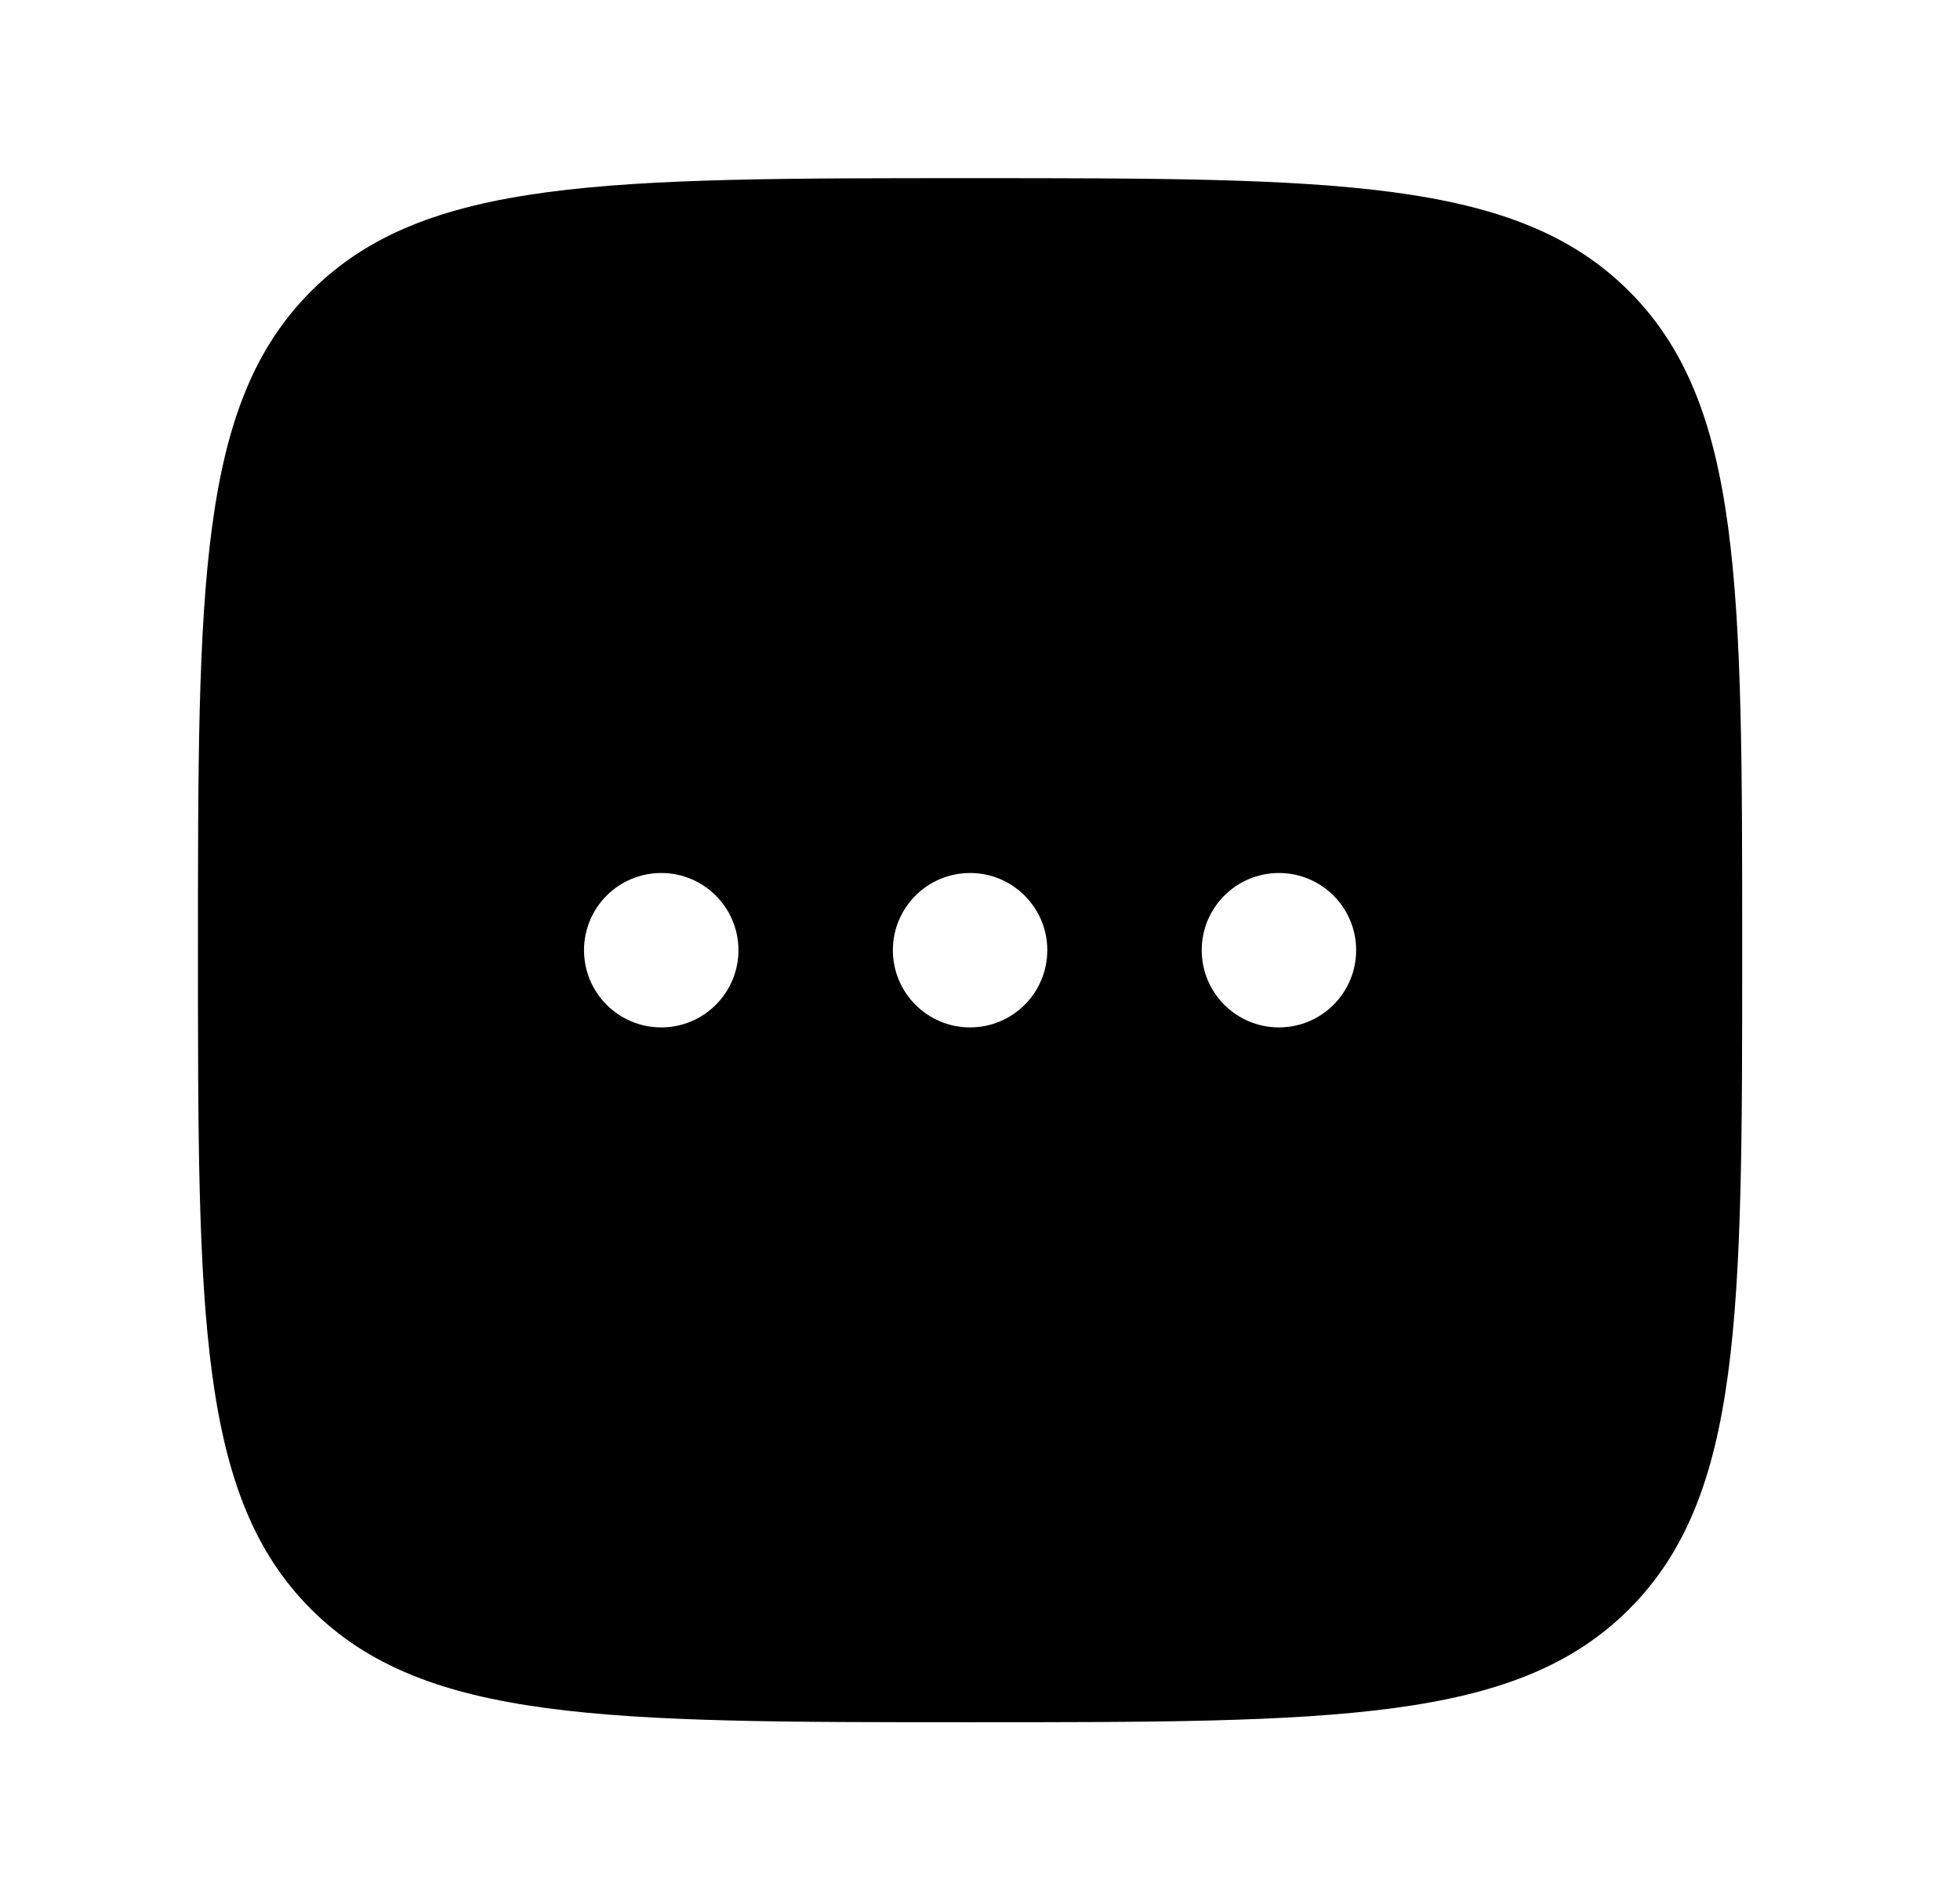
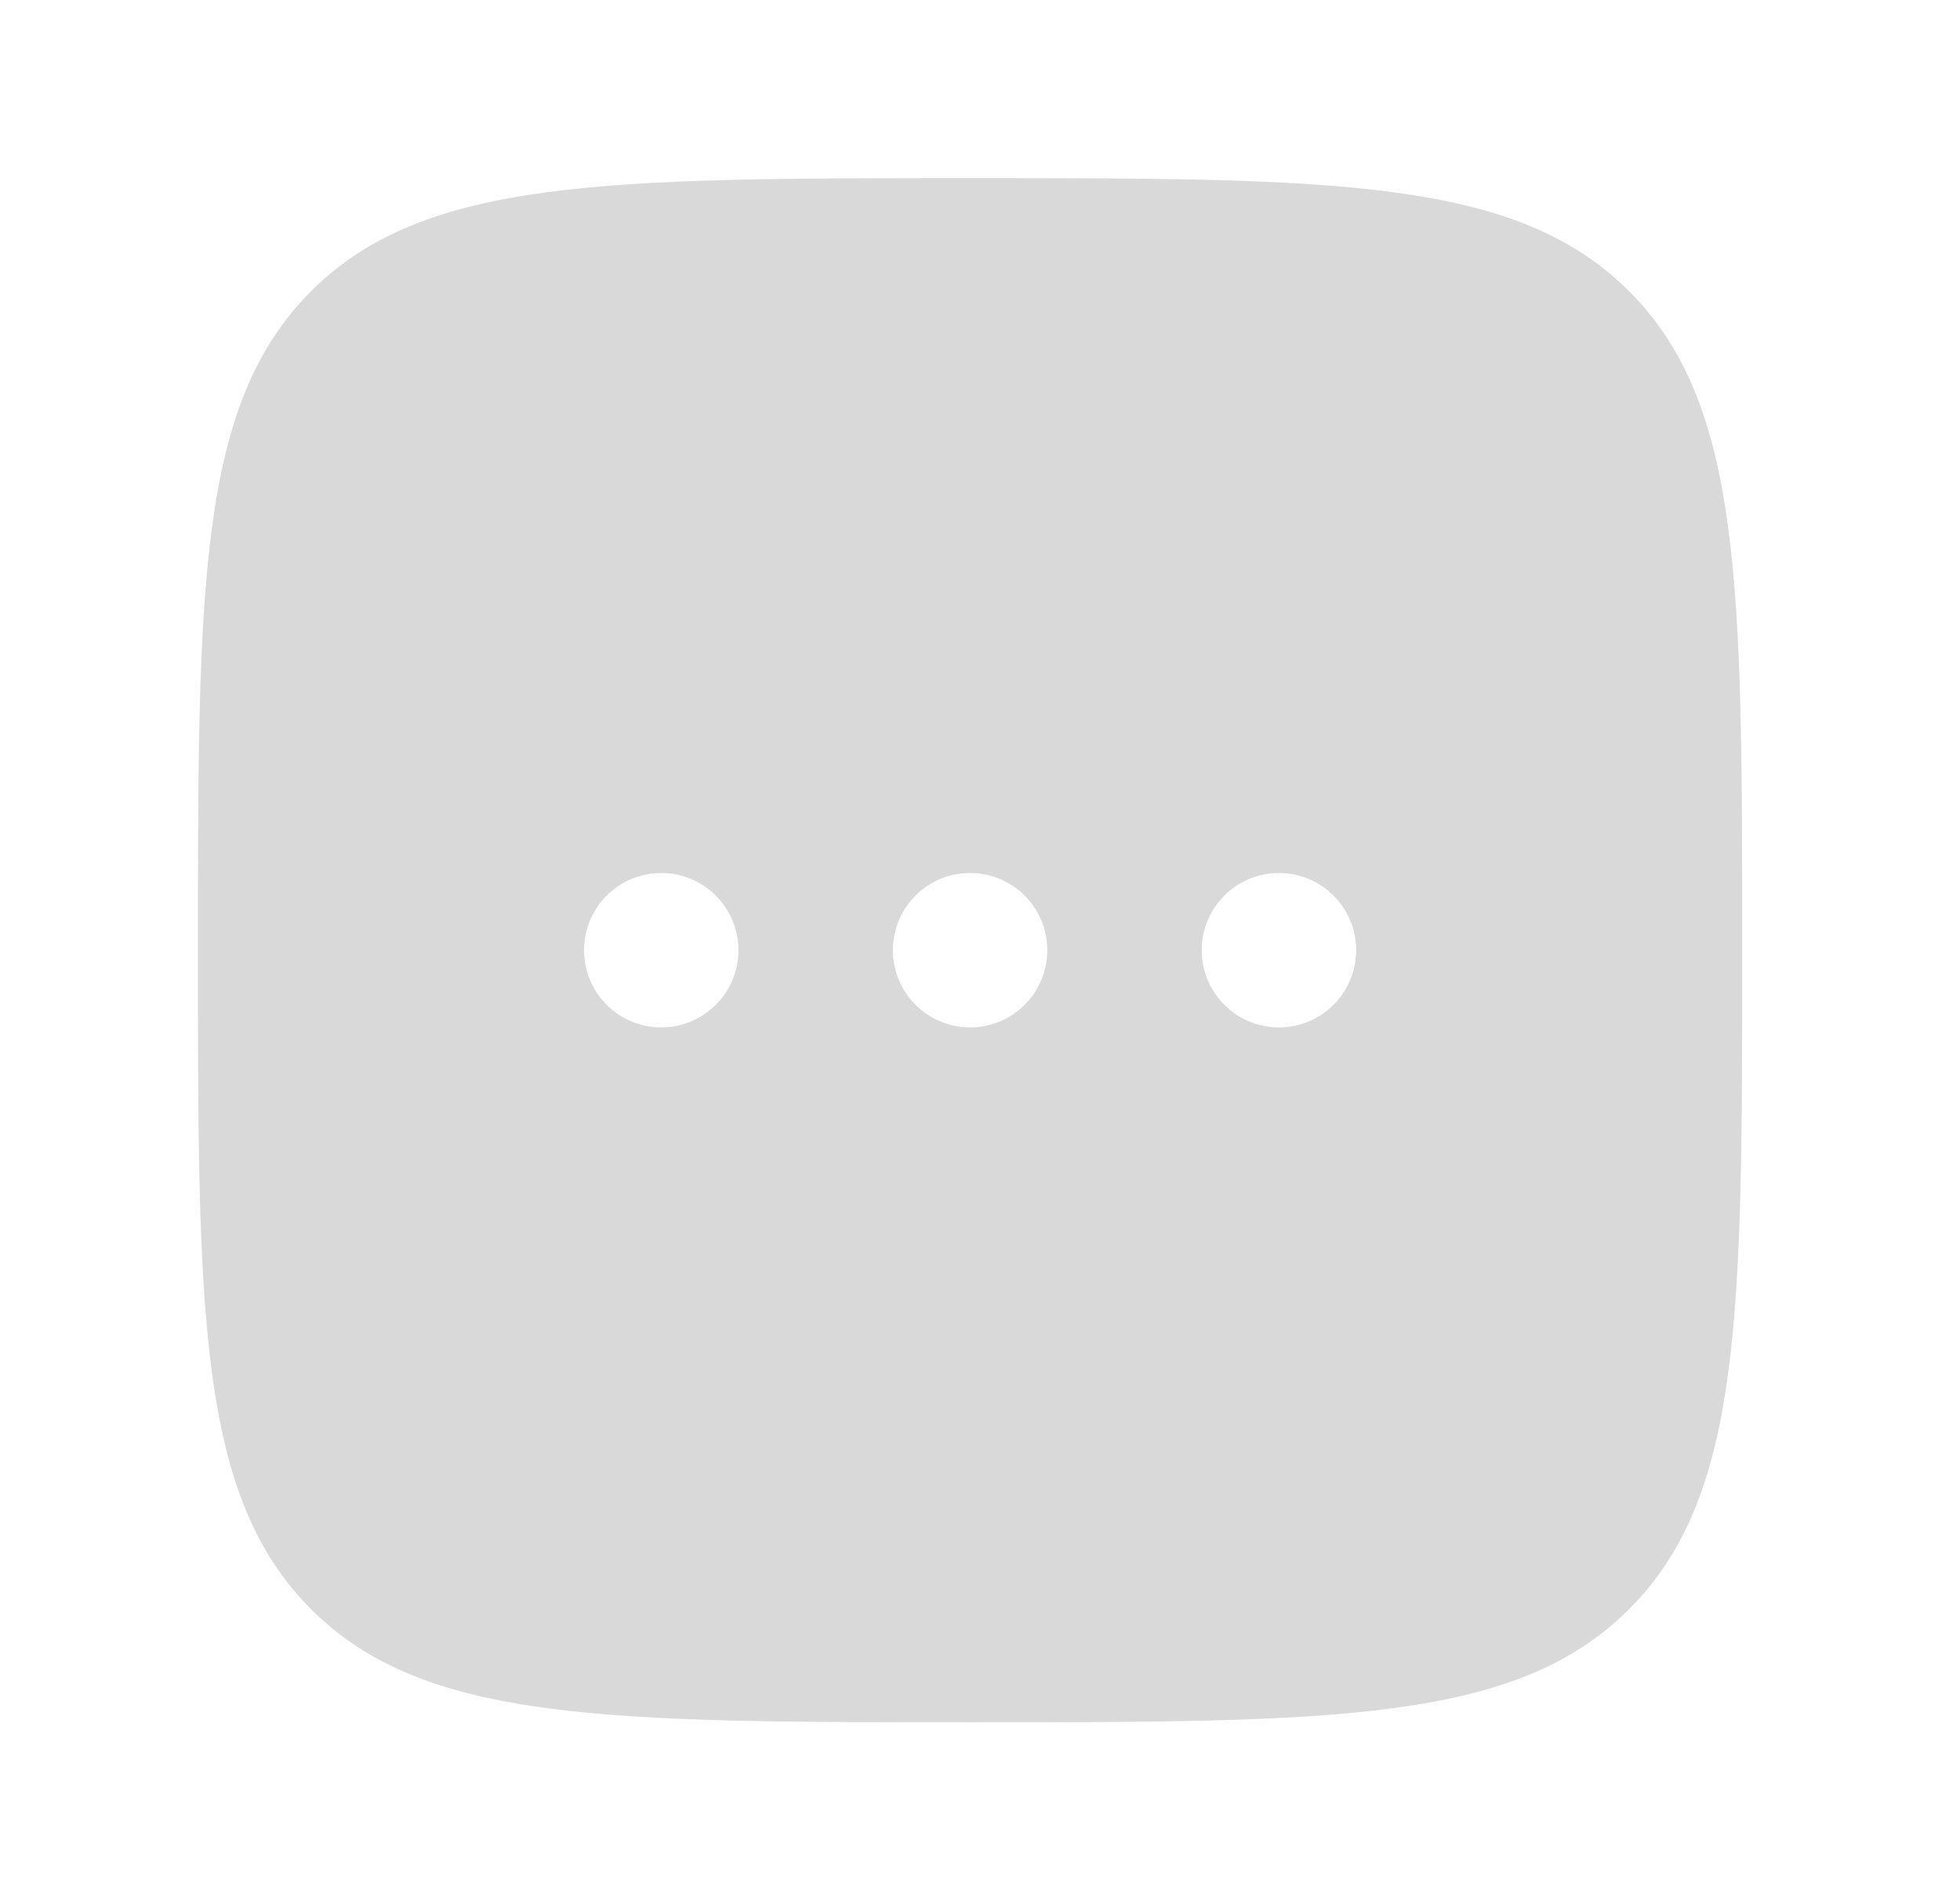
<svg xmlns="http://www.w3.org/2000/svg" width="33" height="32" viewBox="0 0 33 32" fill="none">
-   <path fill-rule="evenodd" clip-rule="evenodd" d="M5.237 4.904C3.333 6.808 3.333 9.872 3.333 16C3.333 22.128 3.333 25.192 5.237 27.096C7.141 29 10.205 29 16.333 29C22.462 29 25.526 29 27.429 27.096C29.333 25.192 29.333 22.128 29.333 16C29.333 9.872 29.333 6.808 27.429 4.904C25.526 3 22.462 3 16.333 3C10.205 3 7.141 3 5.237 4.904ZM16.333 17.3C17.051 17.3 17.633 16.718 17.633 16C17.633 15.282 17.051 14.7 16.333 14.7C15.615 14.7 15.033 15.282 15.033 16C15.033 16.718 15.615 17.3 16.333 17.3ZM12.433 16C12.433 16.718 11.851 17.3 11.133 17.3C10.415 17.3 9.833 16.718 9.833 16C9.833 15.282 10.415 14.7 11.133 14.7C11.851 14.7 12.433 15.282 12.433 16ZM21.533 17.3C22.251 17.3 22.833 16.718 22.833 16C22.833 15.282 22.251 14.7 21.533 14.7C20.815 14.7 20.233 15.282 20.233 16C20.233 16.718 20.815 17.3 21.533 17.3Z" fill="currentColor" />
+   <path fill-rule="evenodd" clip-rule="evenodd" d="M5.237 4.904C3.333 6.808 3.333 9.872 3.333 16C3.333 22.128 3.333 25.192 5.237 27.096C7.141 29 10.205 29 16.333 29C22.462 29 25.526 29 27.429 27.096C29.333 25.192 29.333 22.128 29.333 16C29.333 9.872 29.333 6.808 27.429 4.904C25.526 3 22.462 3 16.333 3C10.205 3 7.141 3 5.237 4.904ZM16.333 17.3C17.051 17.3 17.633 16.718 17.633 16C17.633 15.282 17.051 14.7 16.333 14.7C15.615 14.7 15.033 15.282 15.033 16C15.033 16.718 15.615 17.3 16.333 17.3ZM12.433 16C12.433 16.718 11.851 17.3 11.133 17.3C10.415 17.3 9.833 16.718 9.833 16C9.833 15.282 10.415 14.7 11.133 14.7C11.851 14.7 12.433 15.282 12.433 16ZM21.533 17.3C22.251 17.3 22.833 16.718 22.833 16C22.833 15.282 22.251 14.7 21.533 14.7C20.815 14.7 20.233 15.282 20.233 16C20.233 16.718 20.815 17.3 21.533 17.3Z" fill="#D9D9D9" />
</svg>
